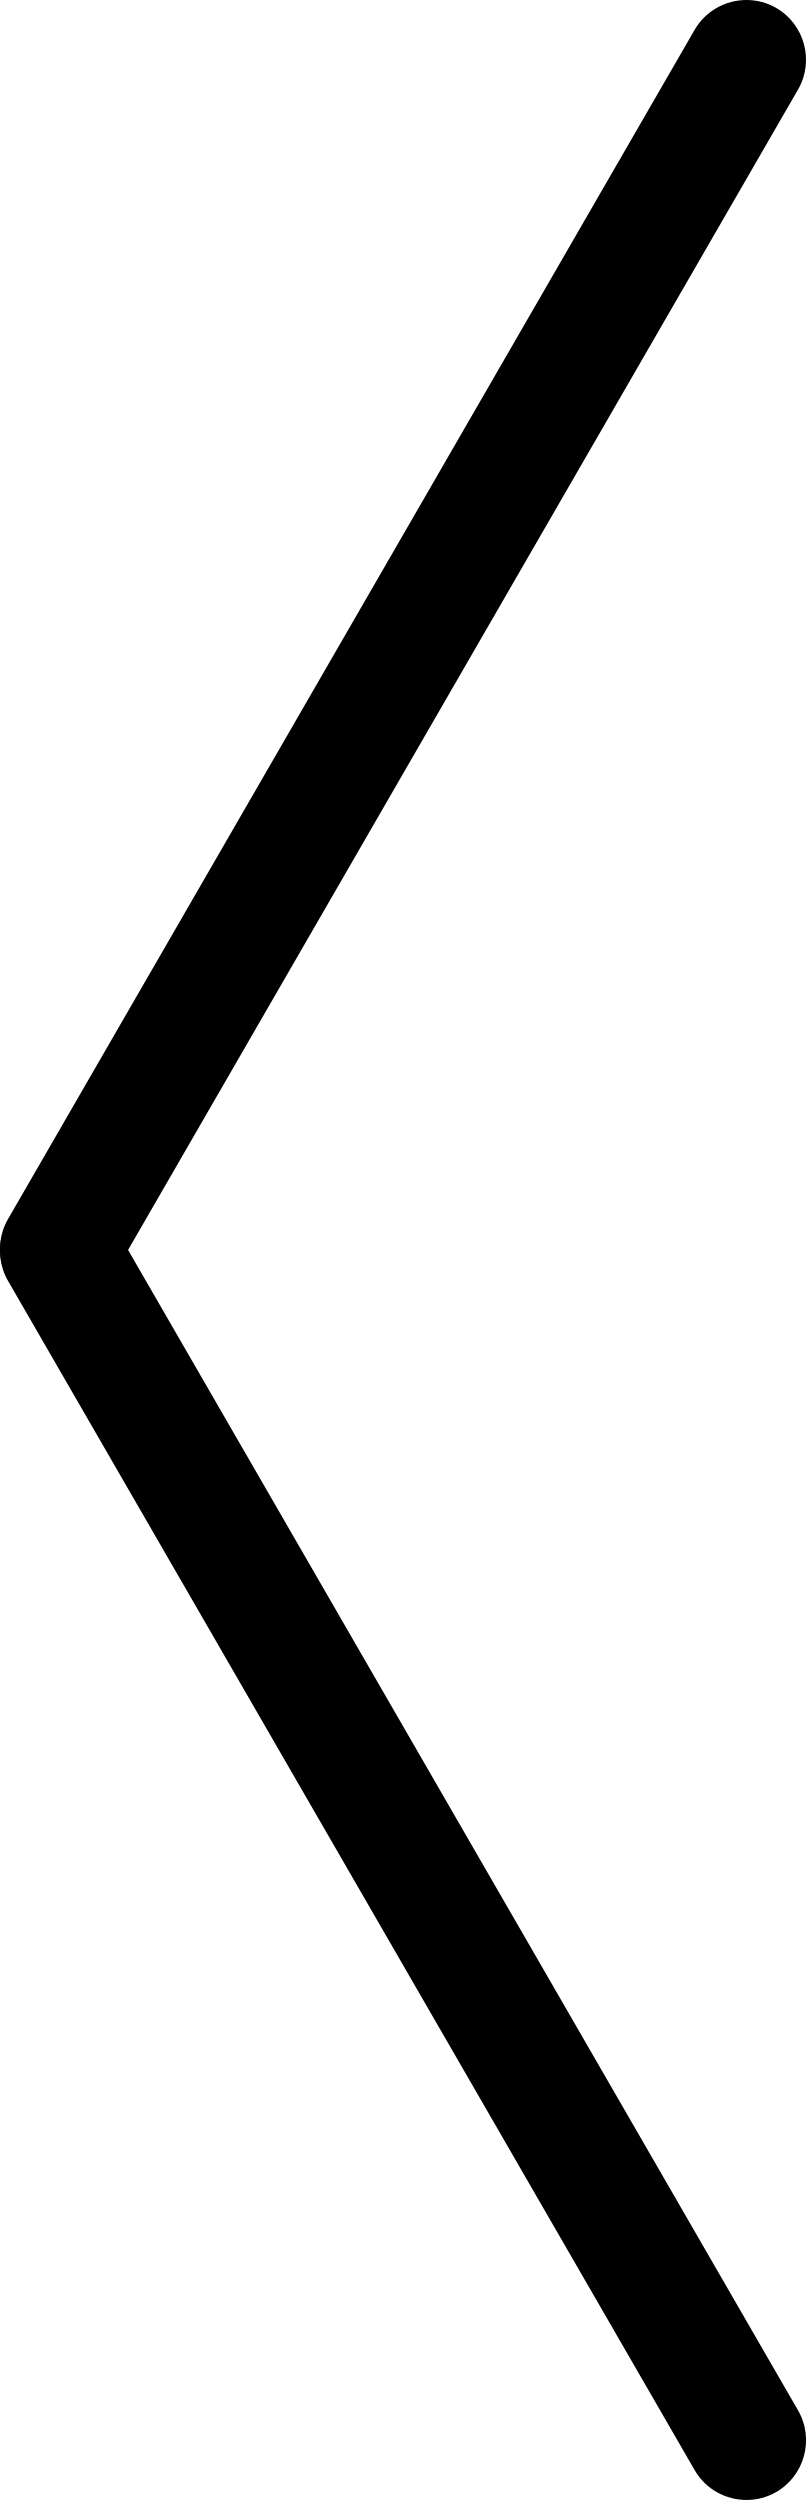
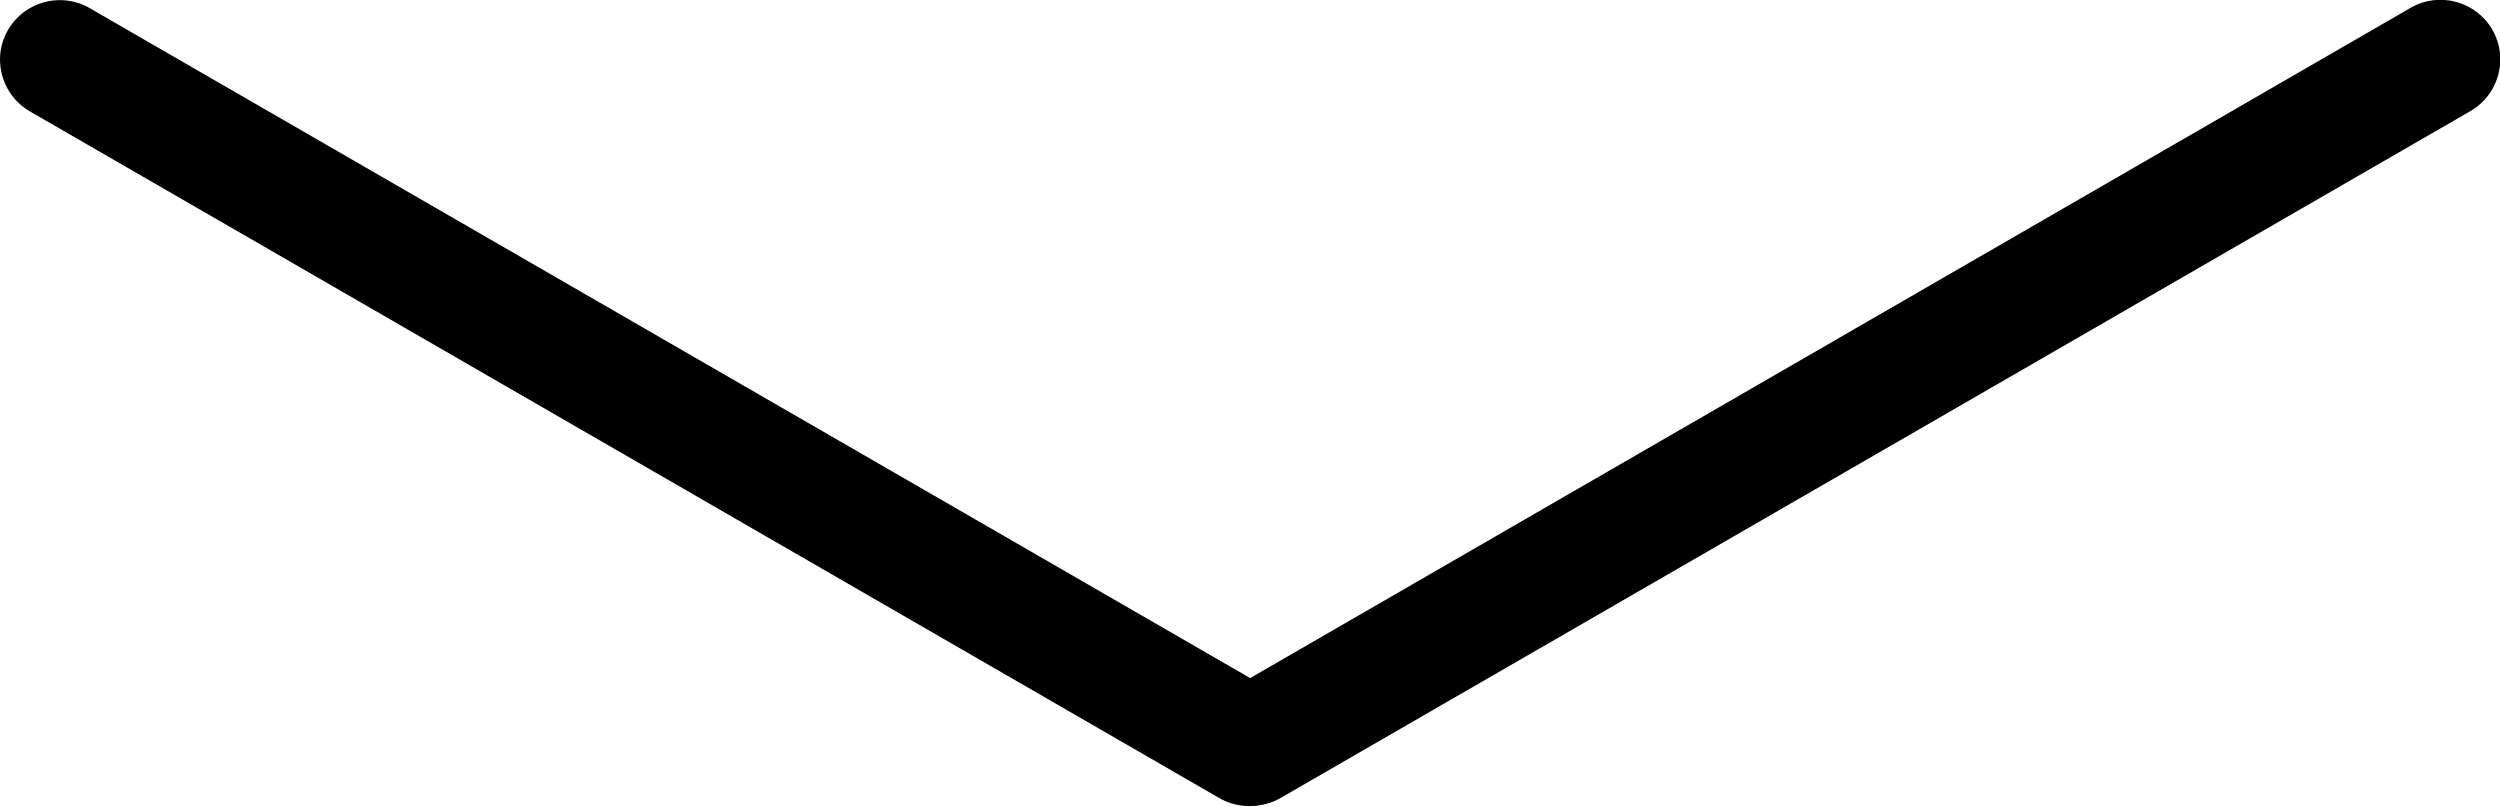
- <svg xmlns="http://www.w3.org/2000/svg" version="1.1" id="Layer_1" x="0px" y="0px" viewBox="0 0 269.97 837.34" style="enable-background:new 0 0 269.97 837.34;" xml:space="preserve">
+ <svg xmlns="http://www.w3.org/2000/svg" version="1.1" id="Layer_1" x="0px" y="0px" viewBox="0 0 837.3 270" style="enable-background:new 0 0 837.3 270;" xml:space="preserve">
  <g>
-     <path d="M19.93,437.84c-3.4,0-6.75-0.9-9.69-2.6c-9.31-5.38-12.51-17.33-7.14-26.64l230-398.37c3.47-6,9.96-9.73,16.95-9.73     c3.4,0,6.75,0.9,9.69,2.6c4.49,2.59,7.71,6.8,9.06,11.85c1.35,5.05,0.67,10.3-1.92,14.79l-230,398.37     C33.41,434.11,26.91,437.84,19.93,437.84C19.93,437.84,19.93,437.84,19.93,437.84z" />
-     <path d="M250.04,1c3.31,0,6.58,0.87,9.44,2.53c9.07,5.24,12.19,16.88,6.95,25.95l-230,398.37c-3.38,5.85-9.7,9.48-16.51,9.48     c-3.31,0-6.58-0.87-9.44-2.53c-9.07-5.24-12.19-16.88-6.95-25.95l230-398.37C236.91,4.63,243.23,1,250.04,1 M250.04,0     c-6.93,0-13.68,3.59-17.38,9.98l-230,398.37c-5.5,9.53-2.21,21.82,7.32,27.32c3.13,1.81,6.56,2.66,9.94,2.66     c6.93,0,13.68-3.59,17.38-9.98l230-398.37c5.5-9.53,2.21-21.82-7.32-27.32C256.86,0.86,253.43,0,250.04,0L250.04,0z" />
+     <path d="M437.8,250c0,3.4-0.9,6.7-2.6,9.7c-5.4,9.3-17.3,12.5-26.6,7.1L10.2,36.9c-6-3.5-9.7-10-9.7-16.9c0-3.4,0.9-6.7,2.6-9.7   C5.7,5.7,9.9,2.5,15,1.2s10.3-0.7,14.8,1.9l398.4,230C434.1,236.6,437.8,243.1,437.8,250L437.8,250z" />
+     <path d="M1,19.9c0-3.3,0.9-6.6,2.5-9.4c5.2-9.1,16.9-12.2,26-7l398.4,230c5.9,3.4,9.5,9.7,9.5,16.5c0,3.3-0.9,6.6-2.5,9.4   c-5.2,9.1-16.9,12.2-26,7L10.5,36.4C4.6,33.1,1,26.7,1,19.9 M0,19.9c0,6.9,3.6,13.7,10,17.4l398.4,230c9.5,5.5,21.8,2.2,27.3-7.3   c1.8-3.1,2.7-6.6,2.7-9.9c0-6.9-3.6-13.7-10-17.4L30,2.7C20.5-2.8,8.2,0.5,2.7,10C0.9,13.1,0,16.5,0,19.9L0,19.9z" />
  </g>
  <g>
-     <path d="M250.04,836.84c-6.99,0-13.48-3.73-16.95-9.74L3.1,428.73c-2.59-4.49-3.28-9.74-1.92-14.79c1.35-5.05,4.57-9.25,9.06-11.85     c2.94-1.7,6.29-2.6,9.69-2.6c6.99,0,13.48,3.73,16.95,9.74l230,398.37c2.59,4.49,3.28,9.74,1.92,14.79     c-1.35,5.05-4.57,9.25-9.06,11.85C256.79,835.94,253.44,836.84,250.04,836.84C250.04,836.84,250.04,836.84,250.04,836.84z" />
-     <path d="M19.93,400c6.81,0,13.13,3.63,16.51,9.48l230,398.37c5.24,9.07,2.12,20.72-6.95,25.95c-2.87,1.66-6.13,2.53-9.44,2.53     c-6.81,0-13.13-3.63-16.51-9.48l-230-398.37c-5.24-9.07-2.12-20.72,6.95-25.95C13.35,400.87,16.62,400,19.93,400 M19.93,399     c-3.39,0-6.81,0.86-9.94,2.66c-9.53,5.5-12.82,17.79-7.32,27.32l230,398.37c3.69,6.4,10.45,9.98,17.38,9.98     c3.39,0,6.81-0.86,9.94-2.66c9.53-5.5,12.82-17.79,7.32-27.32l-230-398.37C33.61,402.59,26.85,399,19.93,399L19.93,399z" />
+     <path d="M836.8,19.9c0,7-3.7,13.5-9.7,16.9l-398.4,230c-4.5,2.6-9.7,3.3-14.8,1.9c-5-1.3-9.2-4.6-11.9-9.1   c-1.7-2.9-2.6-6.3-2.6-9.7c0-7,3.7-13.5,9.7-16.9l398.4-230c4.5-2.6,9.7-3.3,14.8-1.9c5,1.4,9.2,4.6,11.8,9.1   C835.9,13.2,836.8,16.5,836.8,19.9L836.8,19.9z" />
+     <path d="M400,250c0-6.8,3.6-13.1,9.5-16.5l398.4-230c9.1-5.2,20.7-2.1,26,7c1.7,2.9,2.5,6.1,2.5,9.4c0,6.8-3.6,13.1-9.5,16.5   l-398.4,230c-9.1,5.2-20.7,2.1-26-6.9C400.9,256.6,400,253.3,400,250 M399,250c0,3.4,0.9,6.8,2.7,9.9c5.5,9.5,17.8,12.8,27.3,7.3   l398.4-230c6.4-3.7,10-10.4,10-17.4c0-3.4-0.9-6.8-2.7-9.9c-5.5-9.5-17.8-12.8-27.3-7.3L409,232.7C402.6,236.4,399,243.1,399,250   L399,250z" />
  </g>
</svg>
